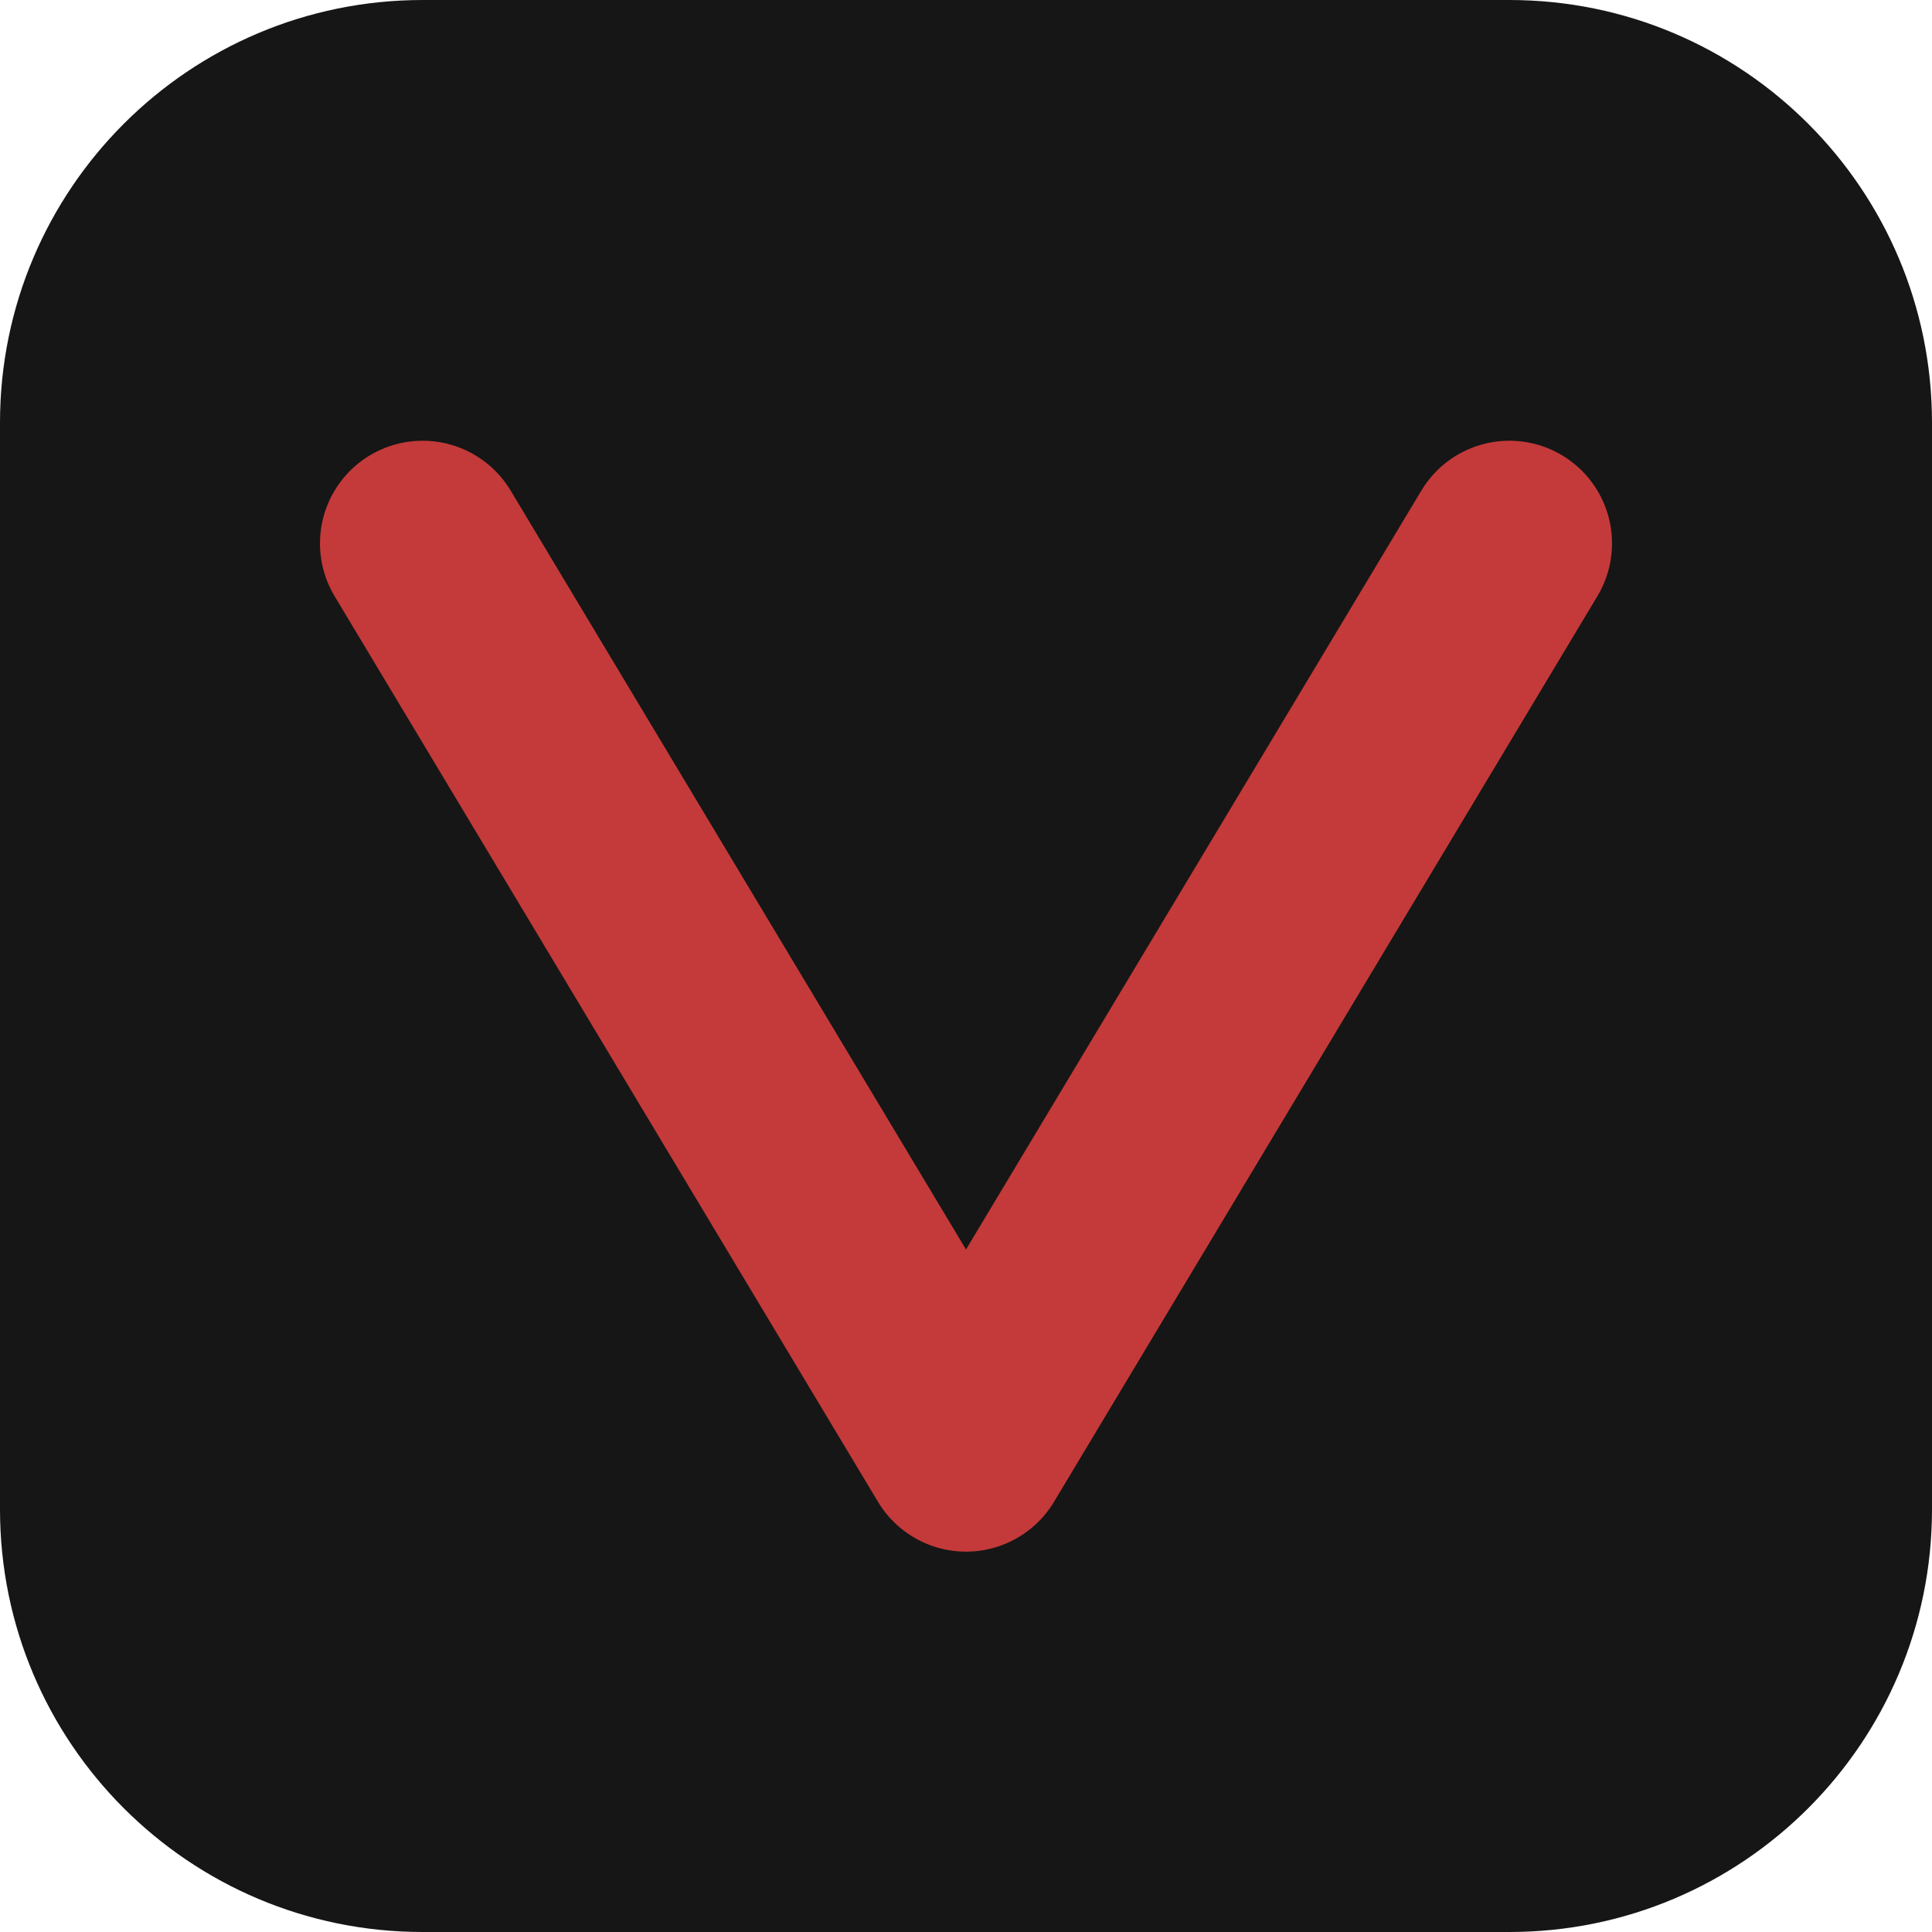
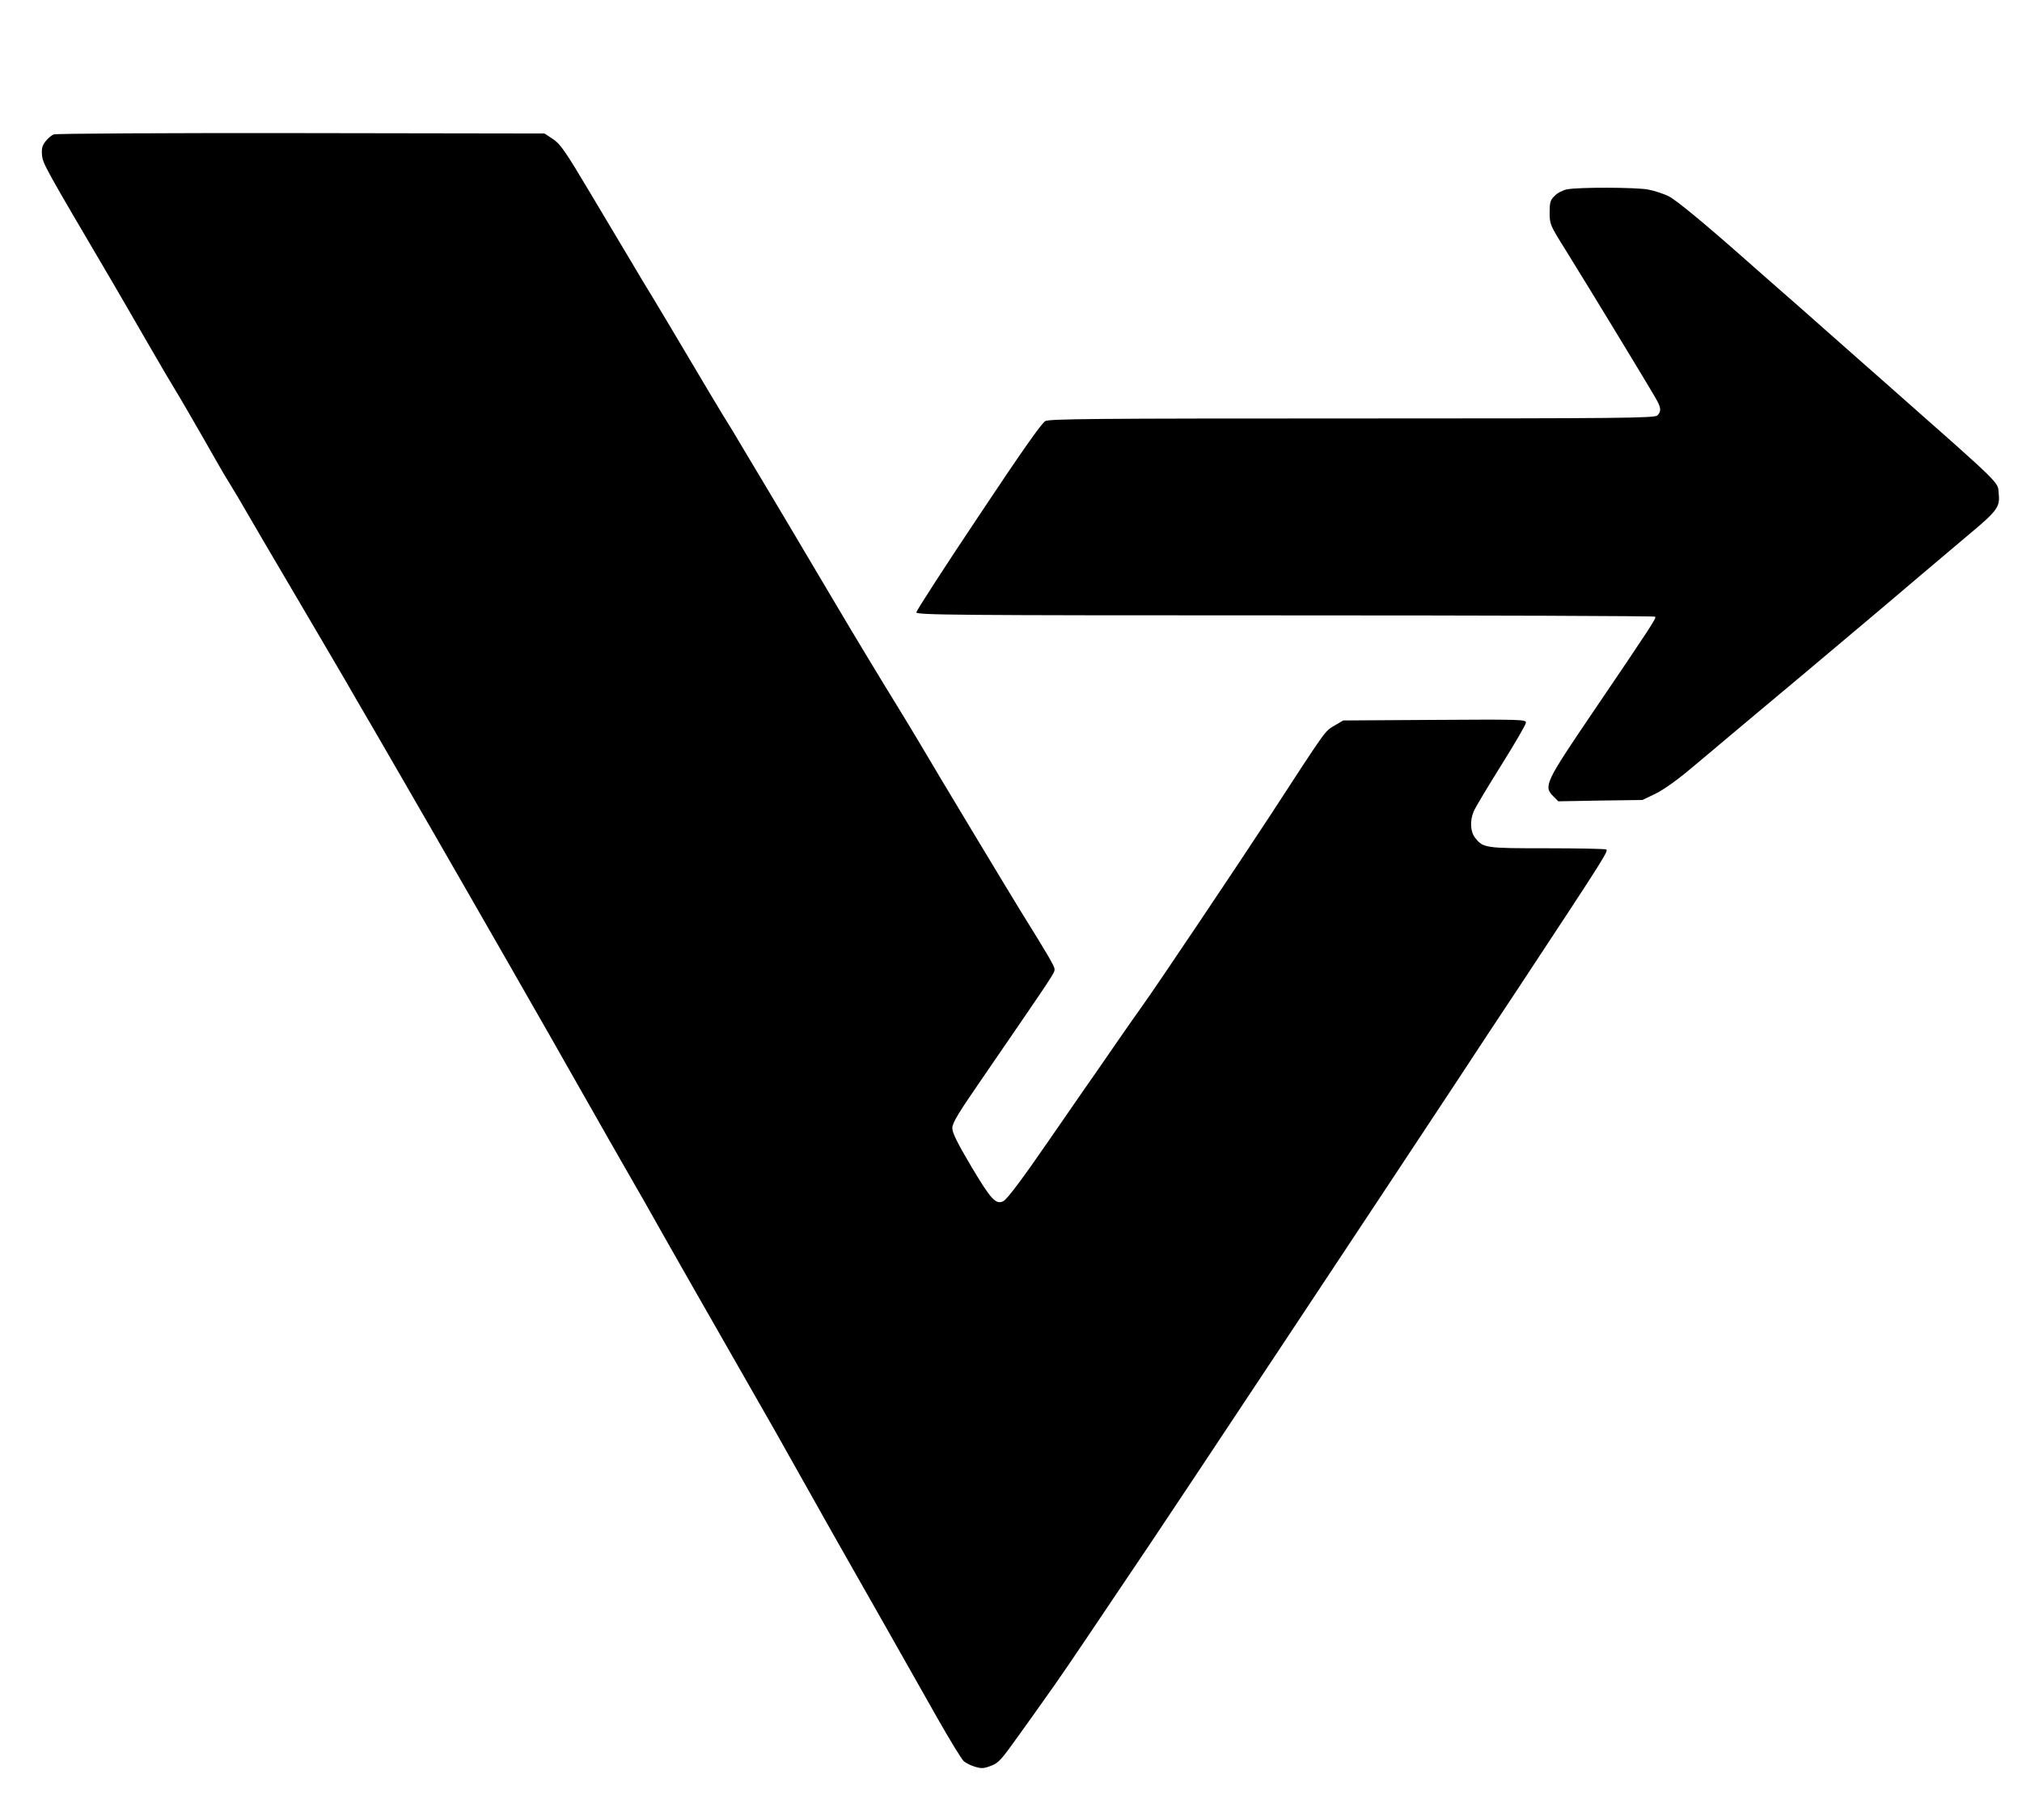
- <svg xmlns="http://www.w3.org/2000/svg" viewBox="0 0 32 32">
-   <rect width="32" height="32" rx="7" fill="#161616" />
-   <path d="M7 9l9 15 9-15" fill="none" stroke="#c43a3a" stroke-width="3.4" stroke-linecap="round" stroke-linejoin="round" />
+ <svg xmlns="http://www.w3.org/2000/svg" version="1.0" width="1068pt" height="961pt" viewBox="0 0 1068 961" preserveAspectRatio="xMidYMid meet">
+   <g transform="translate(0,961) scale(0.1,-0.1)" fill="#000000" stroke="none">
+     <path d="M284 8900 c-12 -4 -31 -21 -44 -37 -17 -22 -21 -37 -18 -73 5 -46 17 -67 363 -655 45 -77 135 -232 200 -345 65 -113 126 -216 135 -230 15 -23 126 -214 223 -385 21 -38 56 -97 77 -130 20 -33 55 -91 77 -130 22 -38 136 -234 255 -435 118 -201 240 -408 270 -460 30 -52 112 -194 183 -315 70 -121 197 -341 283 -490 85 -148 187 -326 227 -395 40 -69 109 -190 155 -270 46 -80 109 -190 140 -245 32 -55 142 -248 245 -430 103 -181 222 -391 265 -465 43 -74 125 -218 182 -320 104 -184 149 -262 402 -705 155 -270 231 -404 391 -690 65 -115 143 -255 175 -310 70 -123 316 -556 479 -845 67 -118 131 -223 142 -232 12 -10 38 -23 60 -29 32 -10 46 -9 83 5 40 15 55 32 142 154 54 75 119 166 144 202 63 87 151 216 355 520 94 140 185 275 202 300 54 78 1280 1927 1615 2435 90 138 239 363 330 500 461 699 476 723 461 729 -8 3 -149 6 -314 6 -325 0 -335 1 -378 56 -25 32 -28 89 -7 139 8 19 73 128 145 243 72 115 131 216 131 226 0 16 -31 17 -482 14 l-483 -3 -48 -28 c-50 -30 -38 -13 -340 -477 -150 -230 -602 -904 -673 -1002 -38 -53 -105 -149 -149 -213 -44 -64 -120 -174 -170 -245 -49 -71 -126 -182 -170 -246 -141 -205 -226 -319 -246 -328 -39 -19 -65 9 -168 182 -74 125 -101 179 -101 204 0 27 30 77 155 258 393 573 385 560 385 582 0 15 -37 78 -180 308 -61 99 -448 741 -528 878 -35 59 -87 145 -116 192 -92 149 -219 359 -341 565 -65 110 -180 304 -255 430 -76 127 -172 289 -215 360 -42 72 -95 159 -118 195 -22 36 -104 173 -182 305 -78 132 -162 272 -185 310 -24 39 -85 140 -135 225 -51 85 -135 227 -188 315 -144 242 -166 274 -210 303 l-41 27 -1285 2 c-707 1 -1296 -2 -1307 -7z" />
+     <path d="M8277 8610 c-21 -4 -51 -19 -65 -34 -24 -23 -27 -35 -27 -89 0 -60 2 -66 81 -192 130 -209 469 -767 487 -802 21 -40 21 -57 1 -77 -14 -14 -174 -16 -1610 -16 -1368 0 -1599 -2 -1623 -14 -19 -10 -128 -165 -354 -505 -180 -269 -327 -497 -327 -505 0 -14 194 -16 1949 -16 1073 0 1952 -3 1954 -7 5 -9 -17 -44 -332 -508 -249 -367 -259 -388 -207 -440 l27 -27 222 4 222 3 67 32 c40 19 114 71 184 130 65 54 166 139 224 188 59 50 231 193 381 319 151 127 333 280 404 340 162 138 269 228 449 380 168 140 180 157 173 229 -6 65 31 29 -601 587 -78 69 -216 190 -306 270 -90 80 -207 183 -259 228 -53 46 -127 112 -166 146 -217 192 -369 318 -412 340 -27 13 -75 29 -108 35 -64 12 -366 13 -428 1z" />
+   </g>
</svg>
